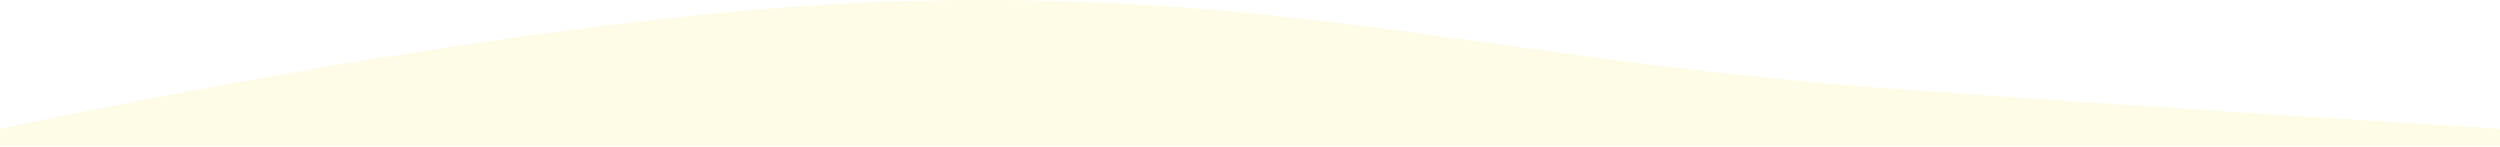
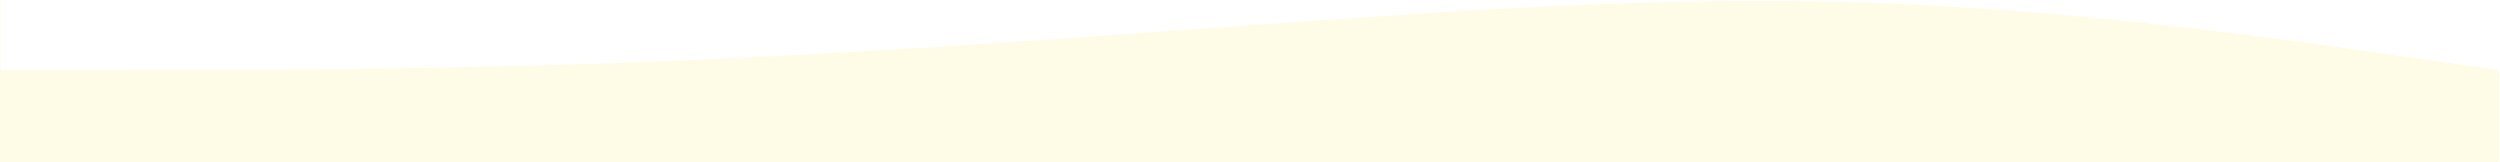
- <svg xmlns="http://www.w3.org/2000/svg" width="1728" height="101" viewBox="0 0 1728 101" fill="none">
-   <path fill-rule="evenodd" clip-rule="evenodd" d="M0 88.984V101H1728V88.984C1728 88.984 1466.84 73.097 1300.05 60.693C1198.41 53.134 1114.43 41.488 1034.55 30.41C904.479 12.372 785.294 -4.157 618.453 0.936C368.931 8.553 0 88.984 0 88.984Z" fill="#FEFCE6" />
+ <svg xmlns="http://www.w3.org/2000/svg" width="2208" height="143" viewBox="0 0 2208 143" fill="none">
+   <path fill-rule="evenodd" clip-rule="evenodd" d="M2207 62L2115.06 48.809C2023.12 35.618 1839.25 9.238 1655.37 2.642C1471.49 -3.952 1287.62 9.238 1103.74 22.429L1103.6 22.439L1103.59 22.439C919.765 35.625 735.937 48.811 552.109 55.404C368.232 62 184.355 62 92.417 62L0.478 62V0H0V143H2207L2207 62Z" fill="#FEFCE6" />
</svg>
